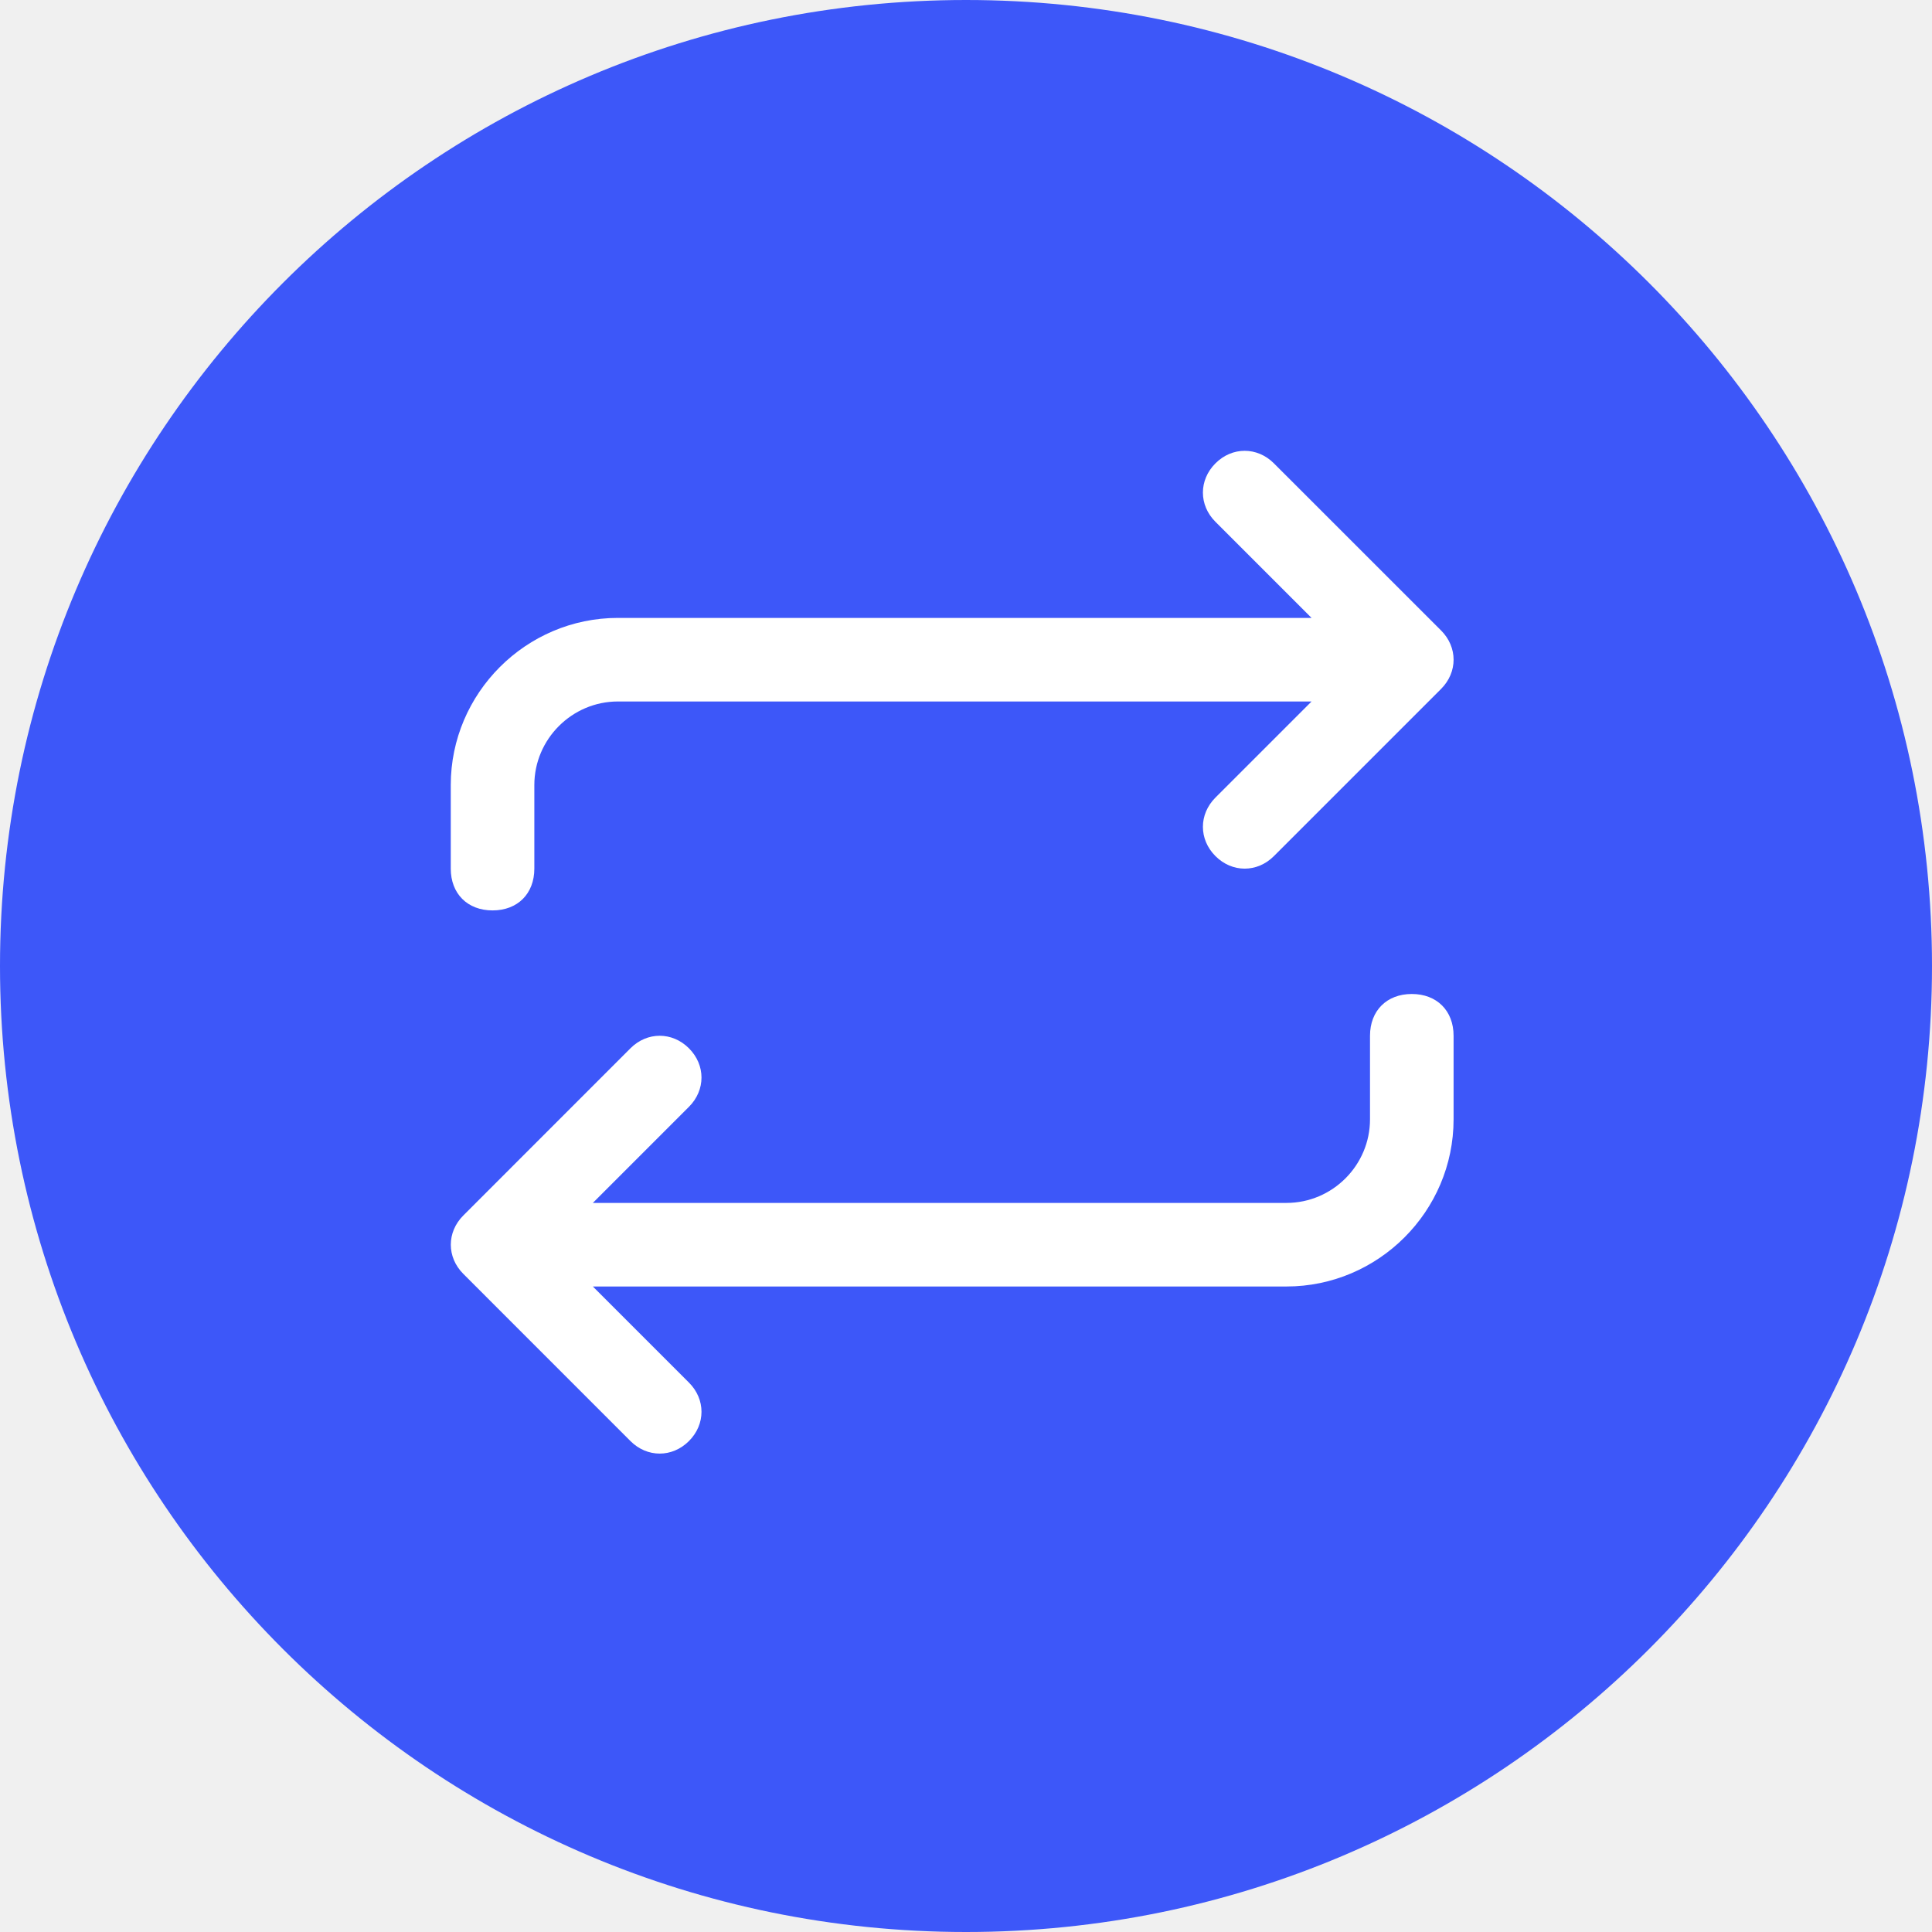
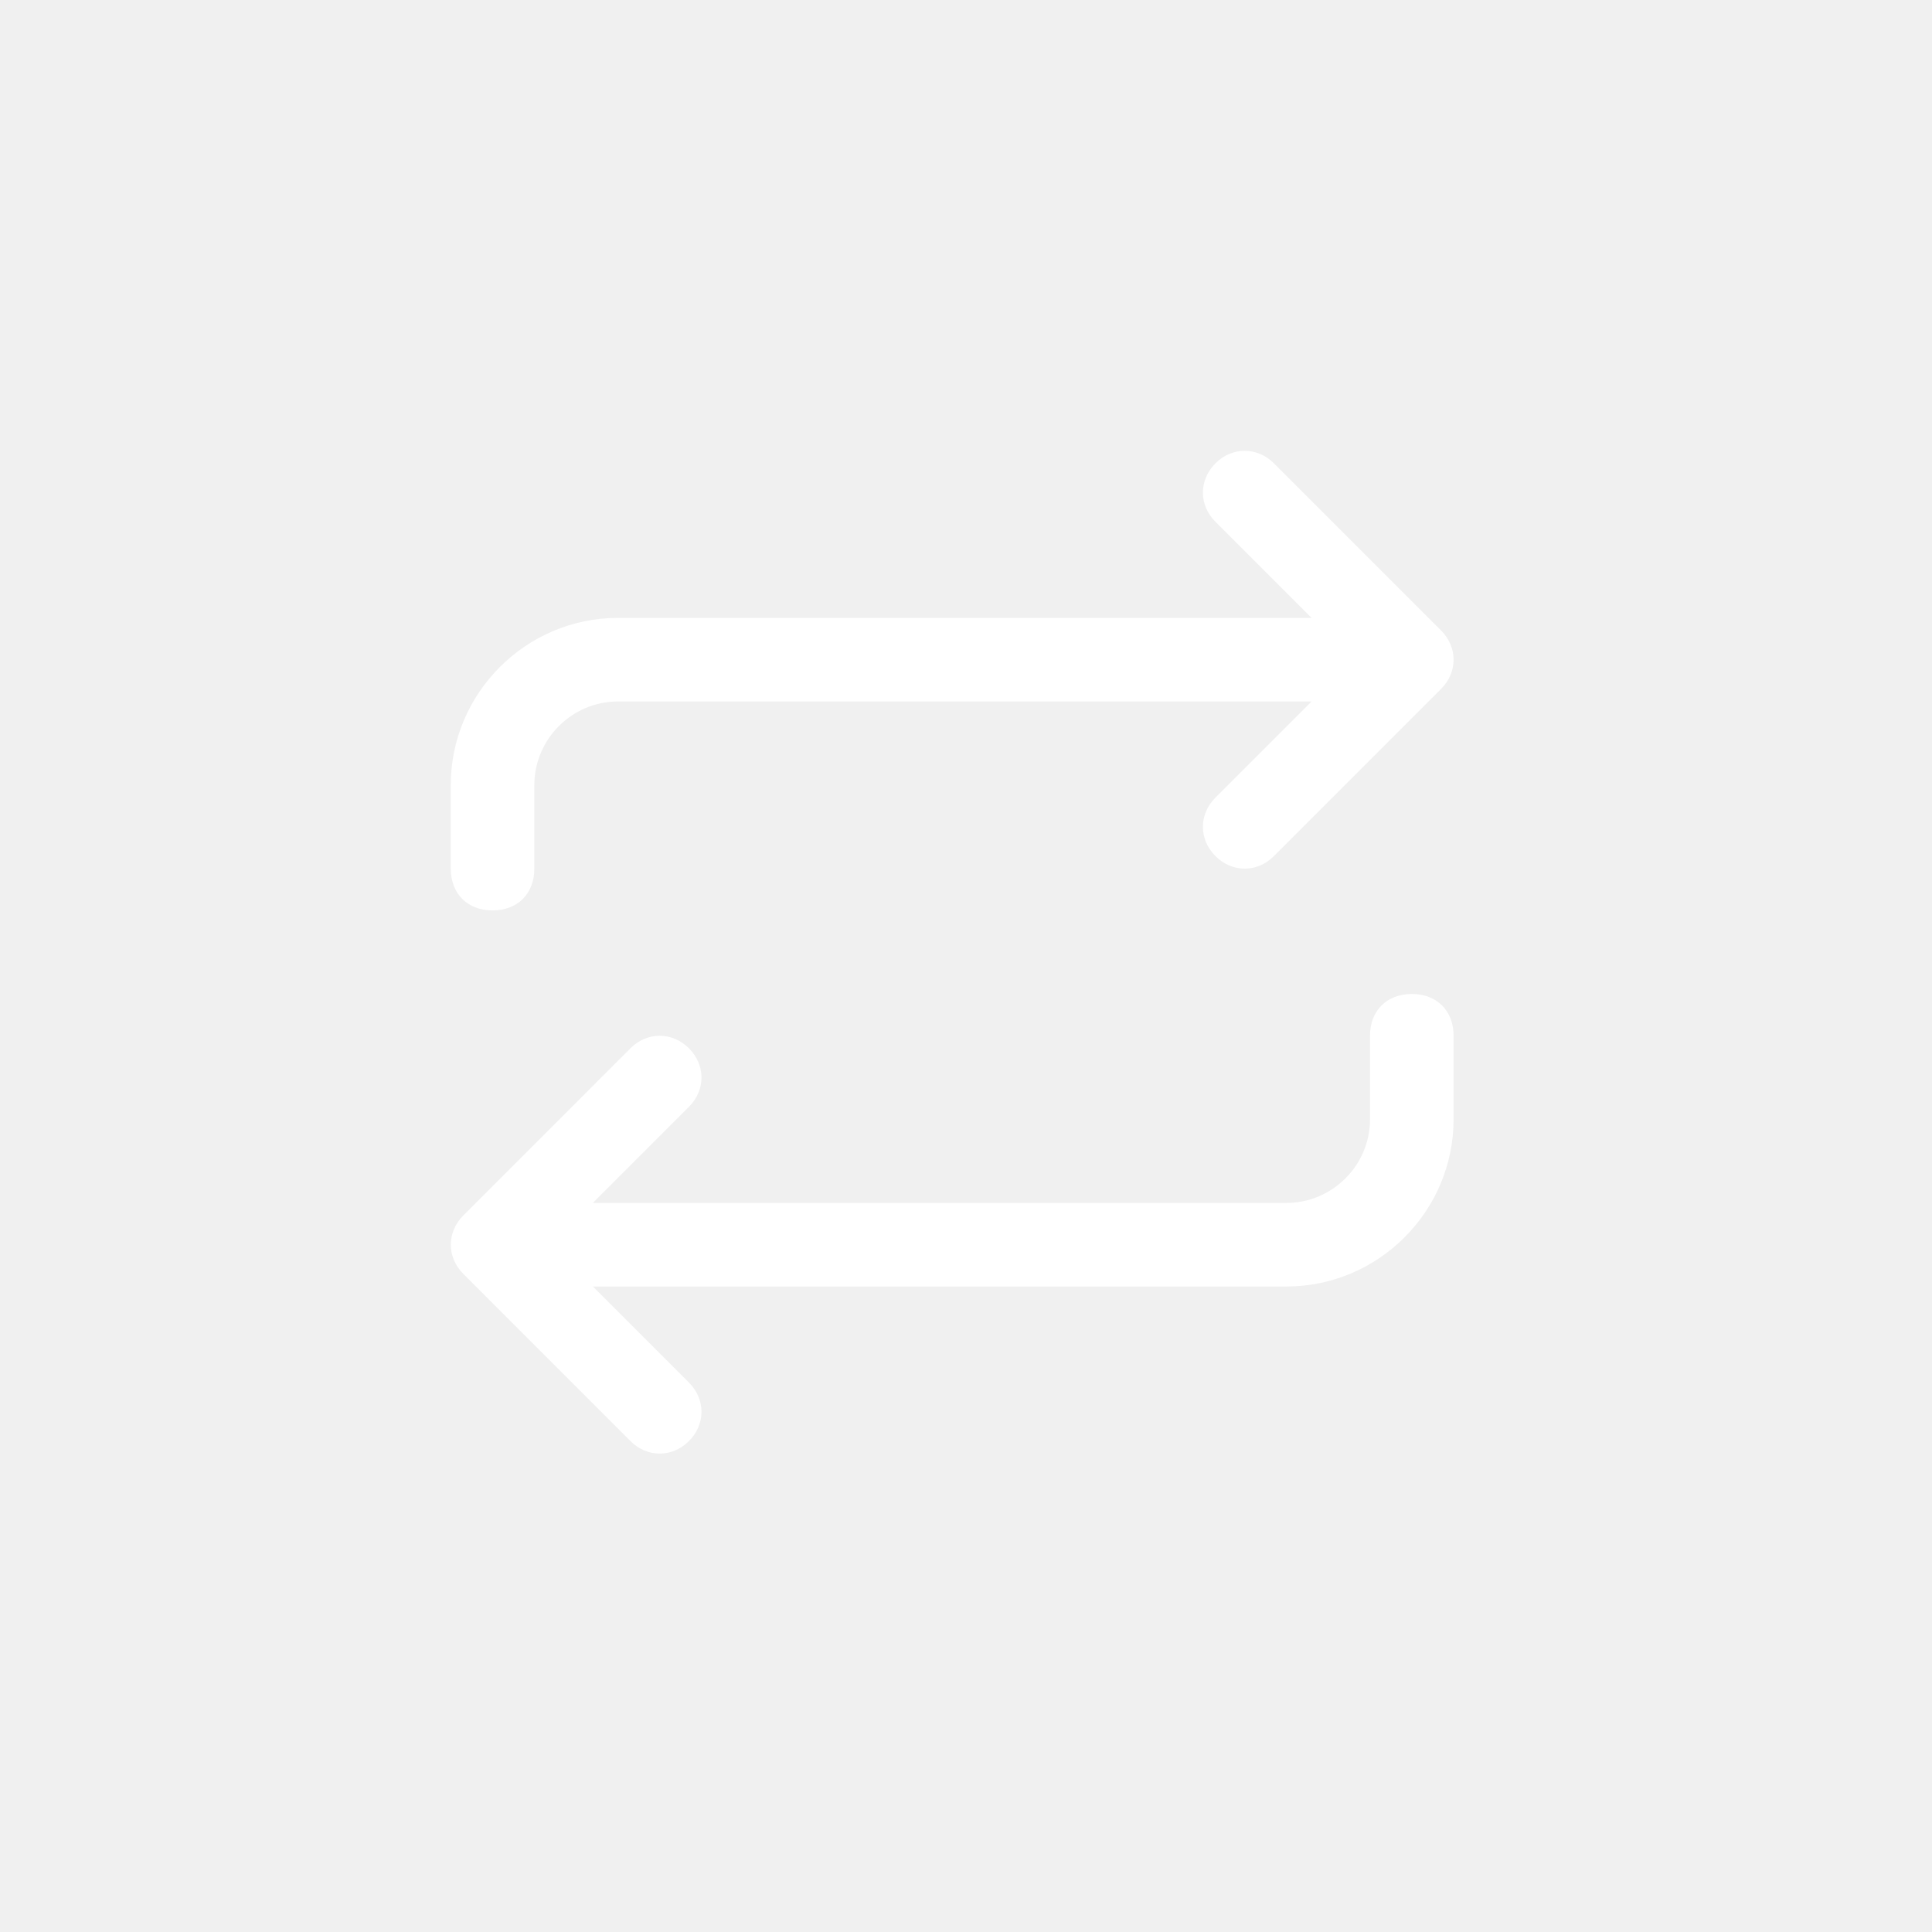
<svg xmlns="http://www.w3.org/2000/svg" width="35" height="35" viewBox="0 0 35 35" fill="none">
-   <circle cx="17.5" cy="17.5" r="17.5" fill="#3D57F9" />
  <path d="M26.333 18.764V20.278C26.333 21.943 24.971 23.306 23.305 23.306H10.74L12.481 25.047C12.784 25.349 12.784 25.803 12.481 26.106C12.178 26.409 11.724 26.409 11.421 26.106L8.394 23.078C8.091 22.776 8.091 22.322 8.394 22.019L11.421 18.991C11.724 18.688 12.178 18.688 12.481 18.991C12.784 19.294 12.784 19.748 12.481 20.051L10.74 21.792H23.305C24.138 21.792 24.819 21.11 24.819 20.278V18.764C24.819 18.31 25.122 18.007 25.576 18.007C26.03 18.007 26.333 18.31 26.333 18.764ZM8.923 16.493C9.378 16.493 9.68 16.19 9.68 15.736V14.222C9.68 13.39 10.362 12.708 11.194 12.708H23.76L22.019 14.449C21.716 14.752 21.716 15.206 22.019 15.509C22.321 15.812 22.776 15.812 23.078 15.509L26.106 12.481C26.409 12.178 26.409 11.724 26.106 11.421L23.078 8.394C22.776 8.091 22.321 8.091 22.019 8.394C21.716 8.697 21.716 9.151 22.019 9.453L23.76 11.194H11.194C9.529 11.194 8.166 12.557 8.166 14.222V15.736C8.166 16.19 8.469 16.493 8.923 16.493Z" fill="white" />
</svg>
